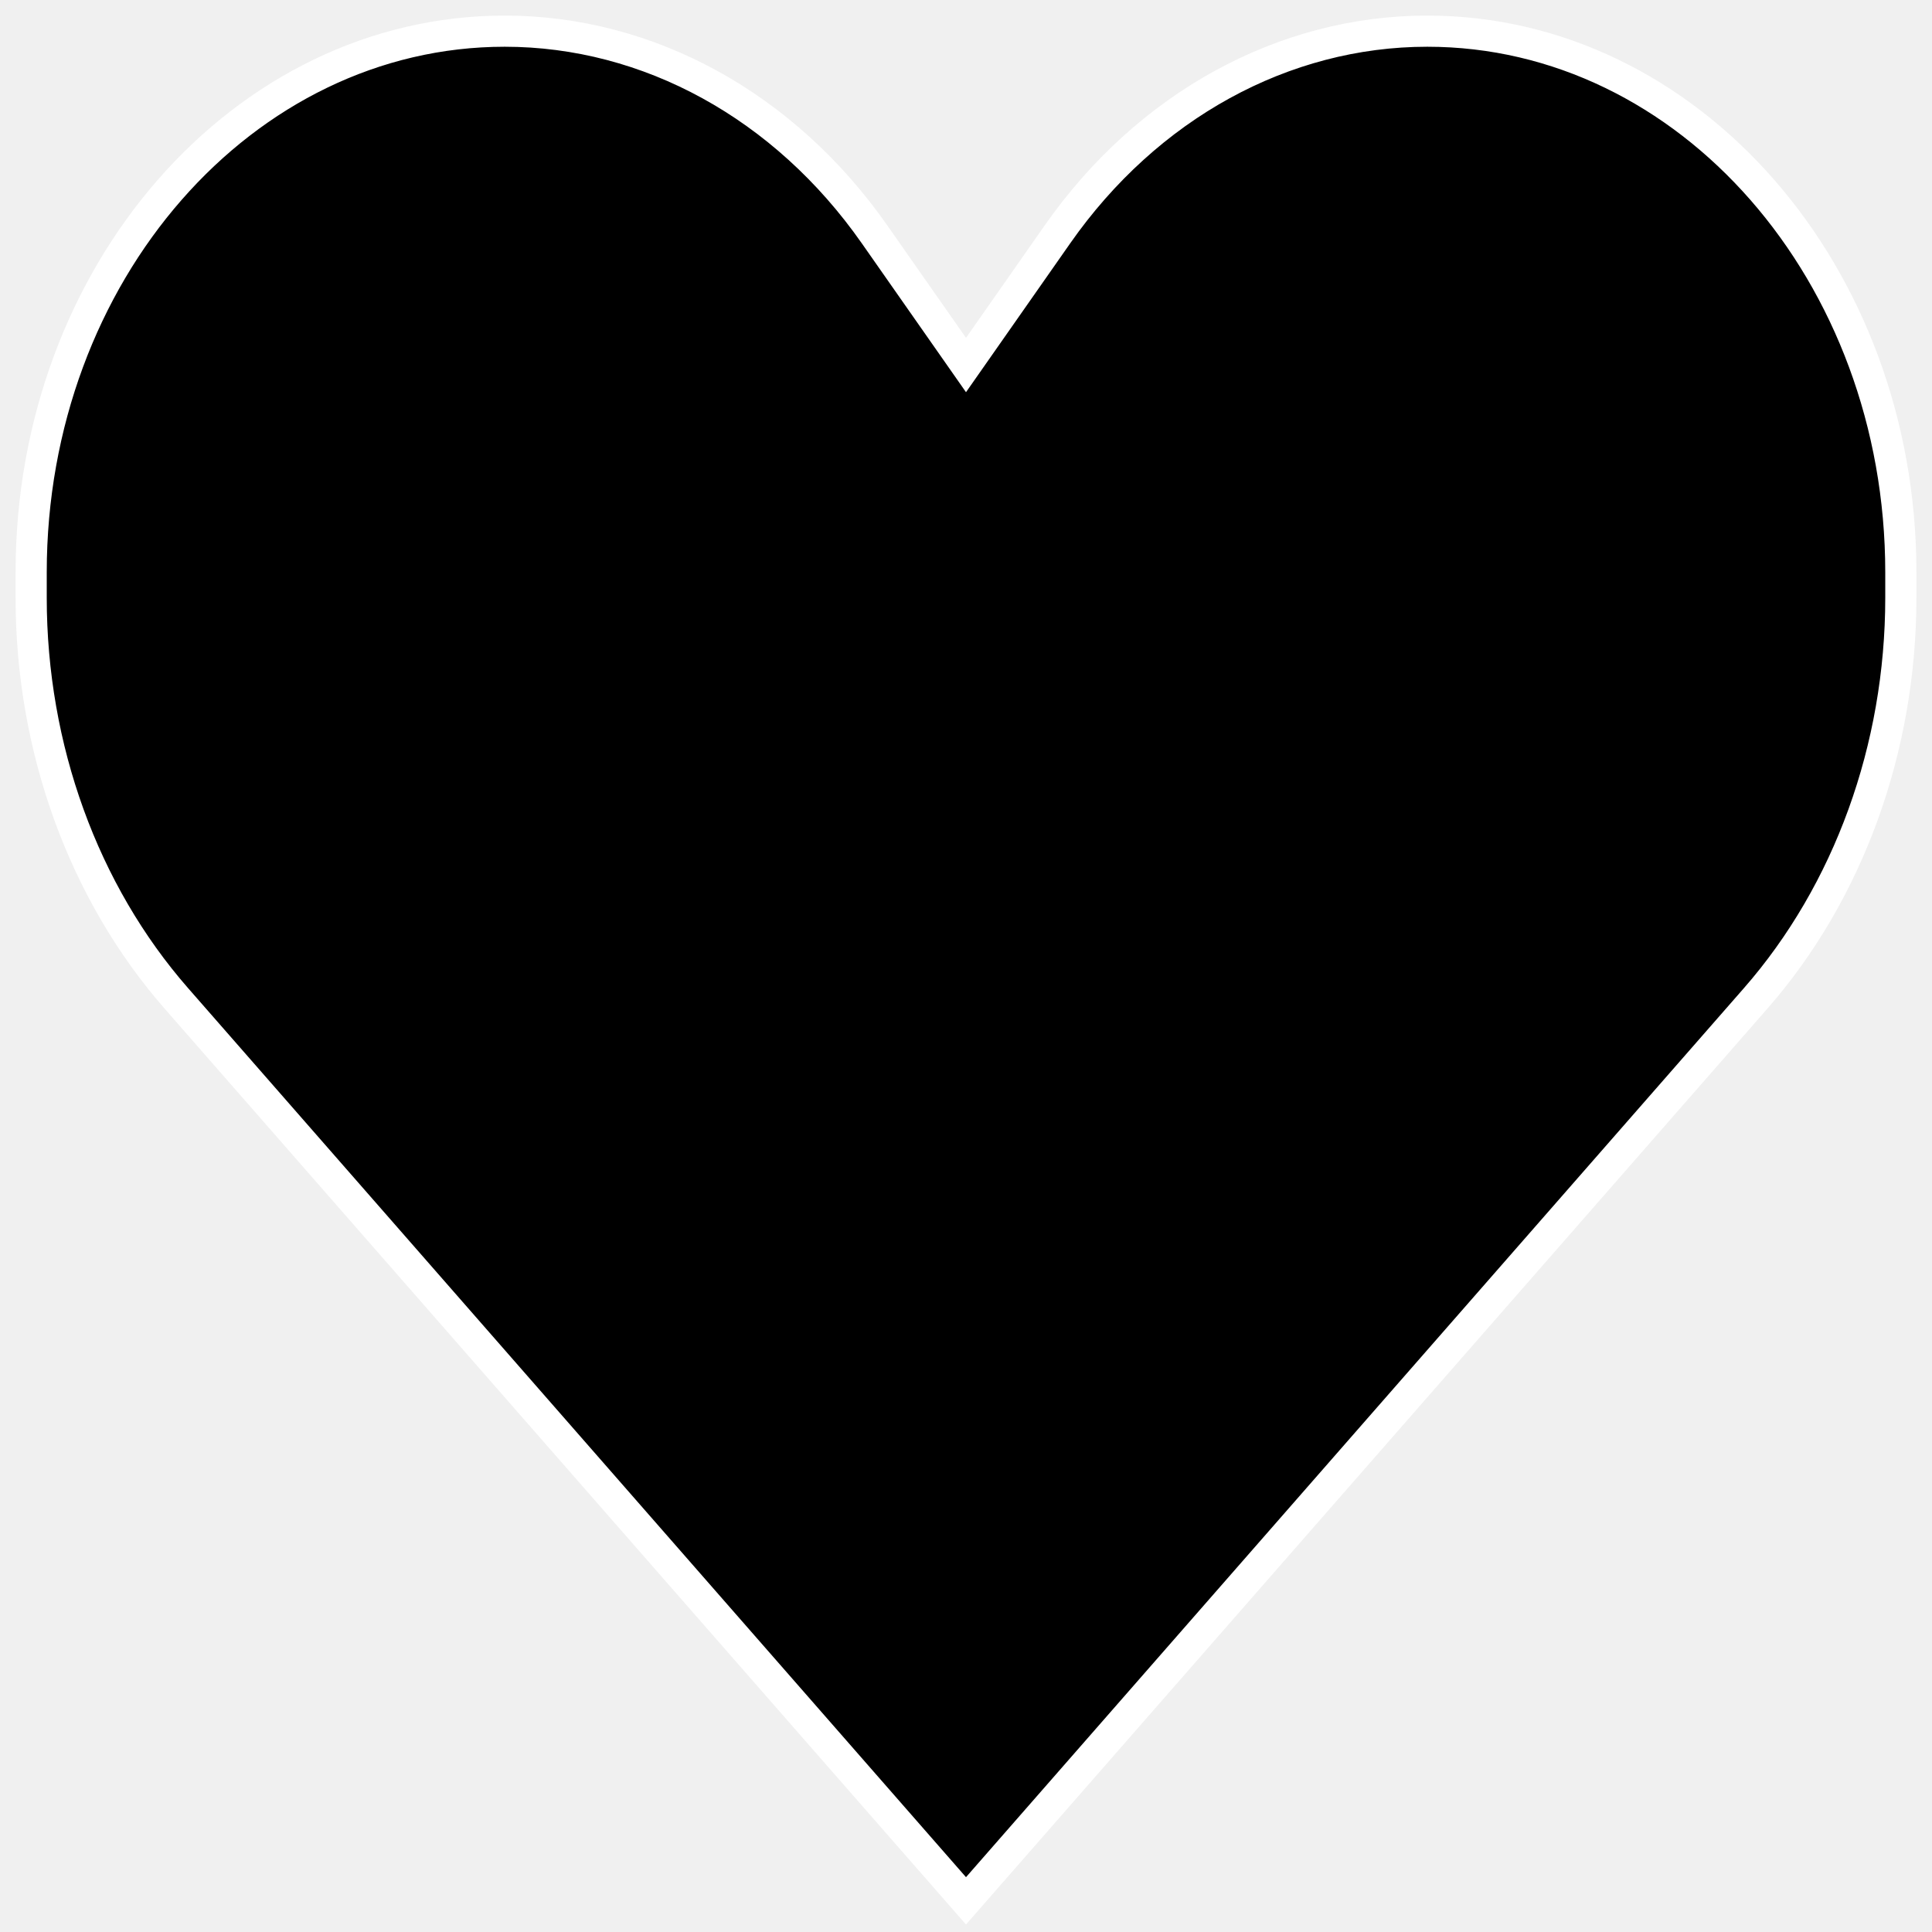
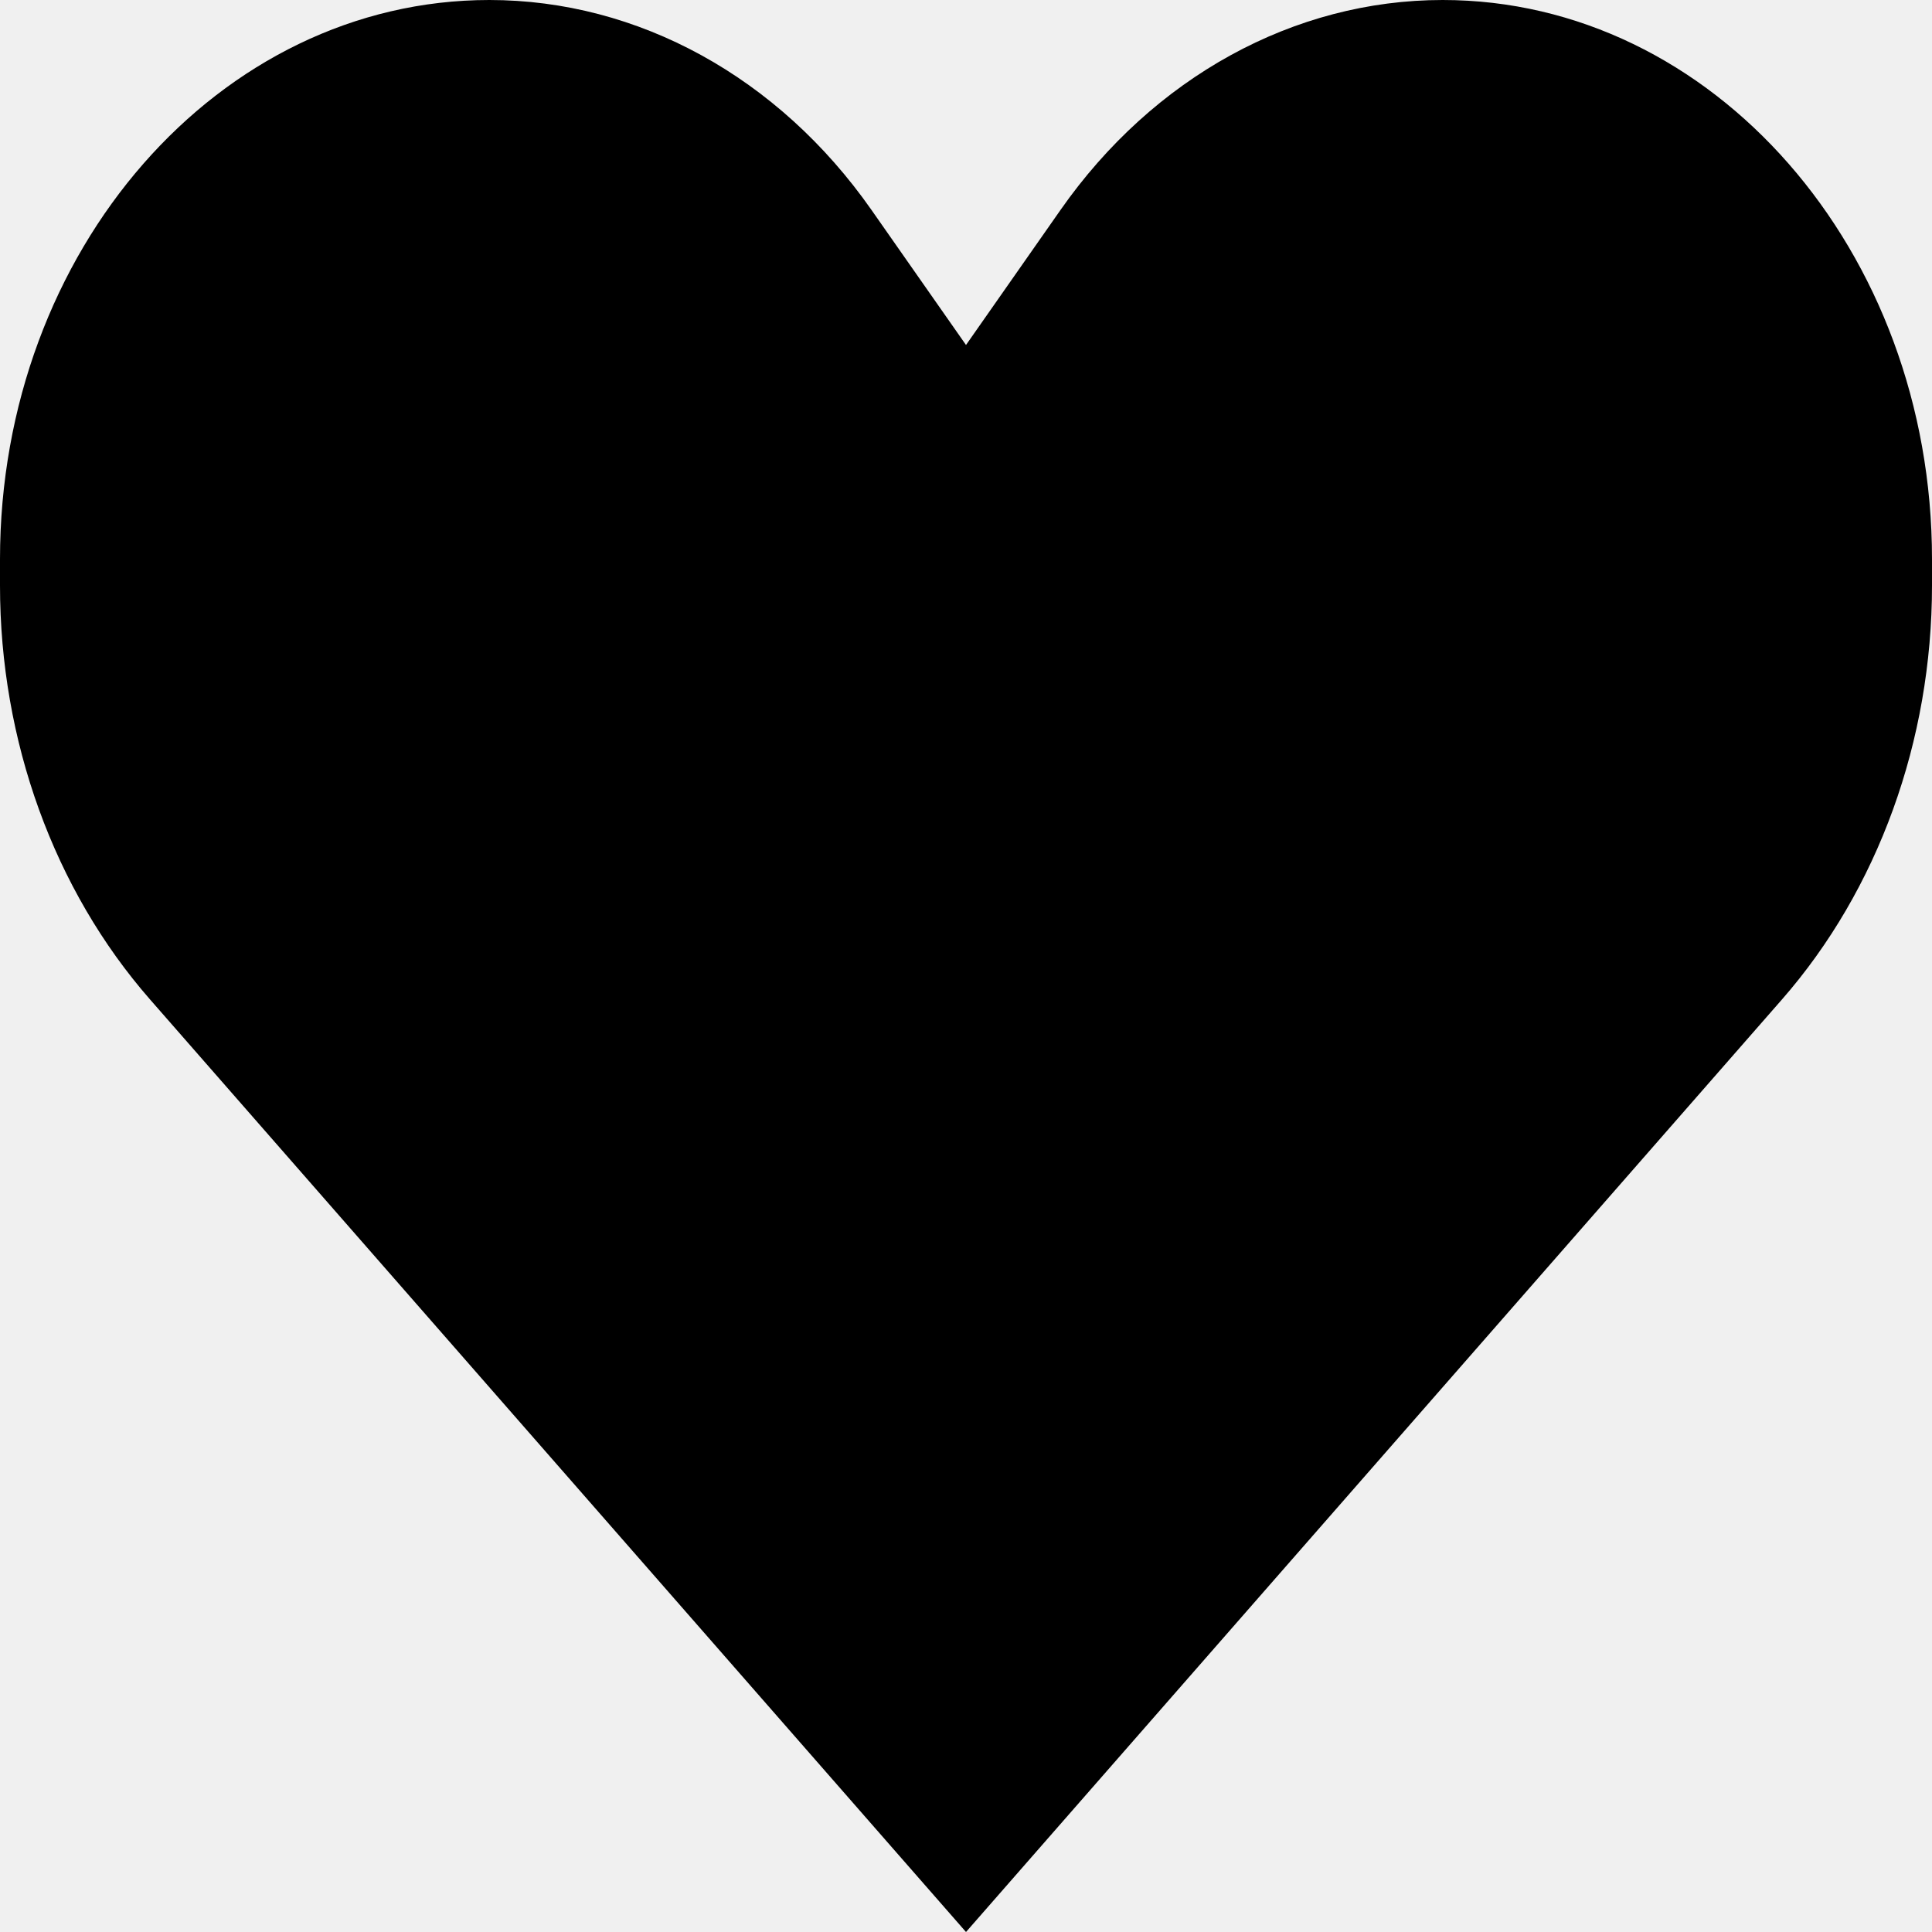
- <svg xmlns="http://www.w3.org/2000/svg" width="62" height="62" viewBox="0 0 62 62" fill="none">
-   <path d="M5.66 32.04L31 61L56.34 32.04C59.324 28.63 61 24.005 61 19.183V18.367C61 8.776 54.196 1 45.804 1C41.187 1 36.821 3.398 33.937 7.518L31 11.714L28.063 7.518C25.179 3.398 20.813 1 16.196 1C7.804 1 1 8.776 1 18.367V19.183C1 24.005 2.676 28.63 5.66 32.04Z" fill="black" stroke="white" />
+ <svg xmlns="http://www.w3.org/2000/svg" width="60" height="60" viewBox="0 0 60 60" fill="none">
+   <path d="M4.66 31.04L30 60L55.34 31.04C58.324 27.63 60 23.005 60 18.183V17.367C60 7.776 53.196 0 44.804 0C40.187 0 35.821 2.398 32.937 6.518L30 10.714L27.063 6.518C24.179 2.398 19.813 0 15.196 0C6.804 0 0 7.776 0 17.367V18.183C0 23.005 1.676 27.63 4.66 31.04Z" fill="black" />
</svg>
